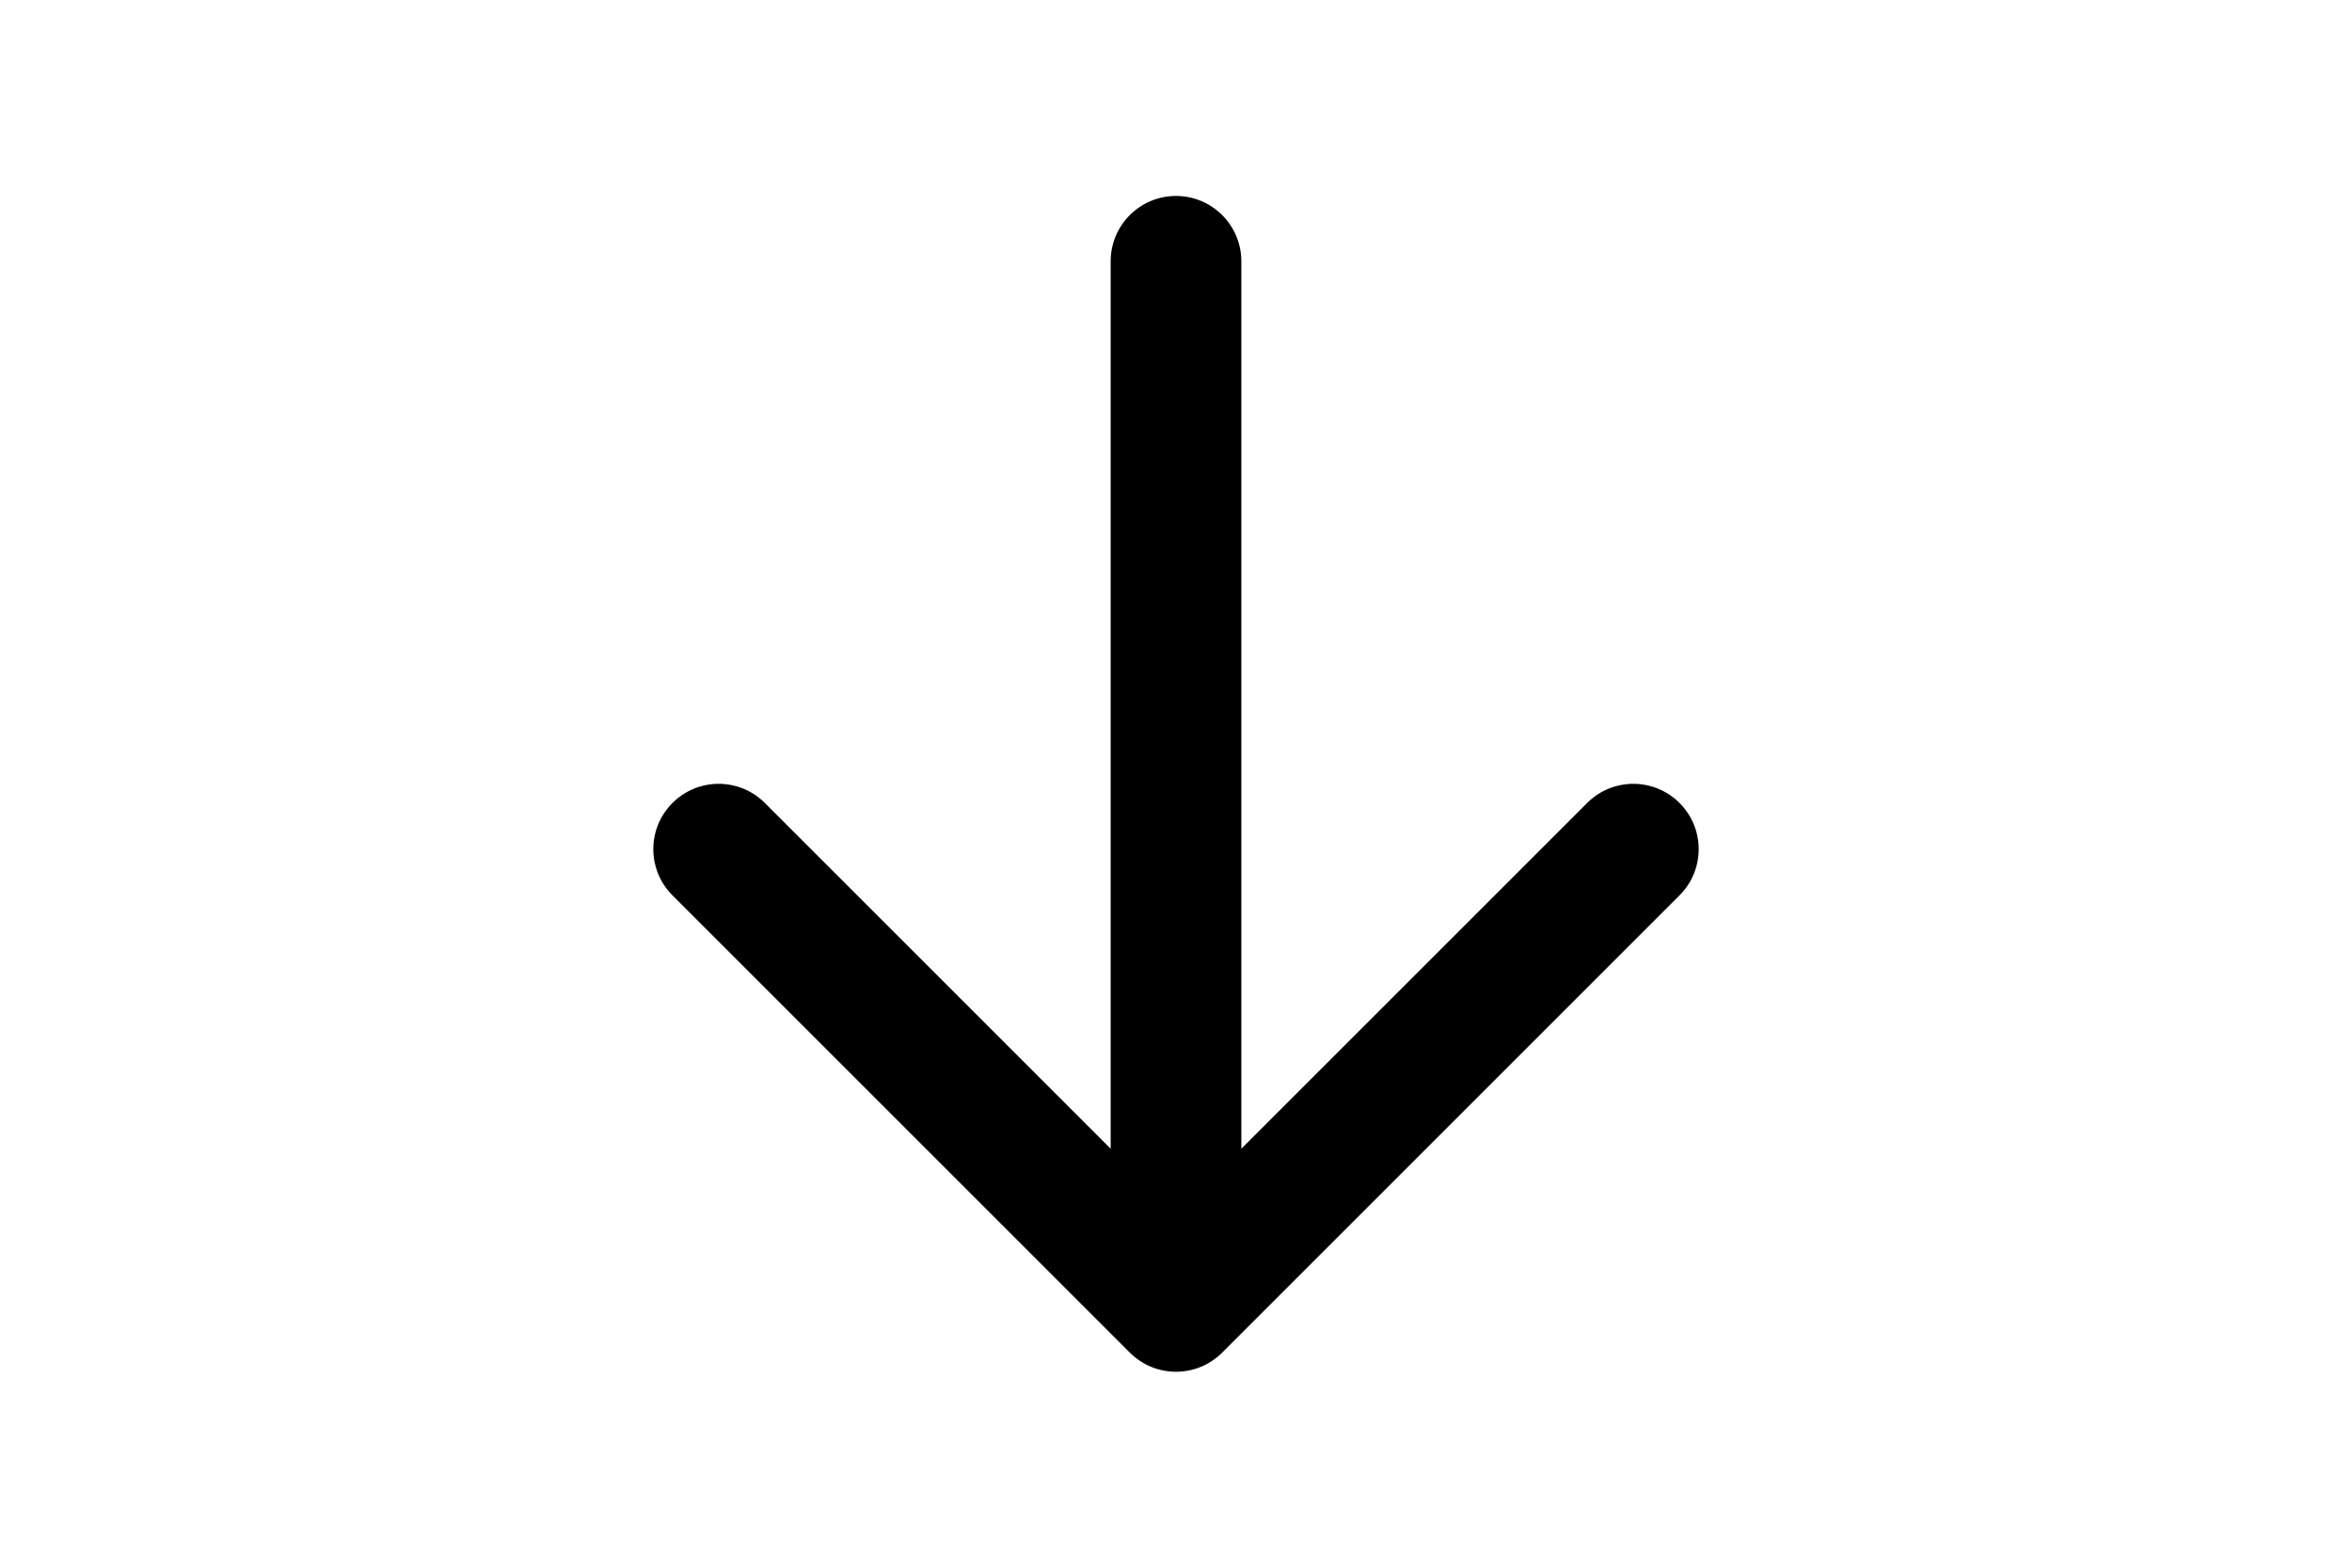
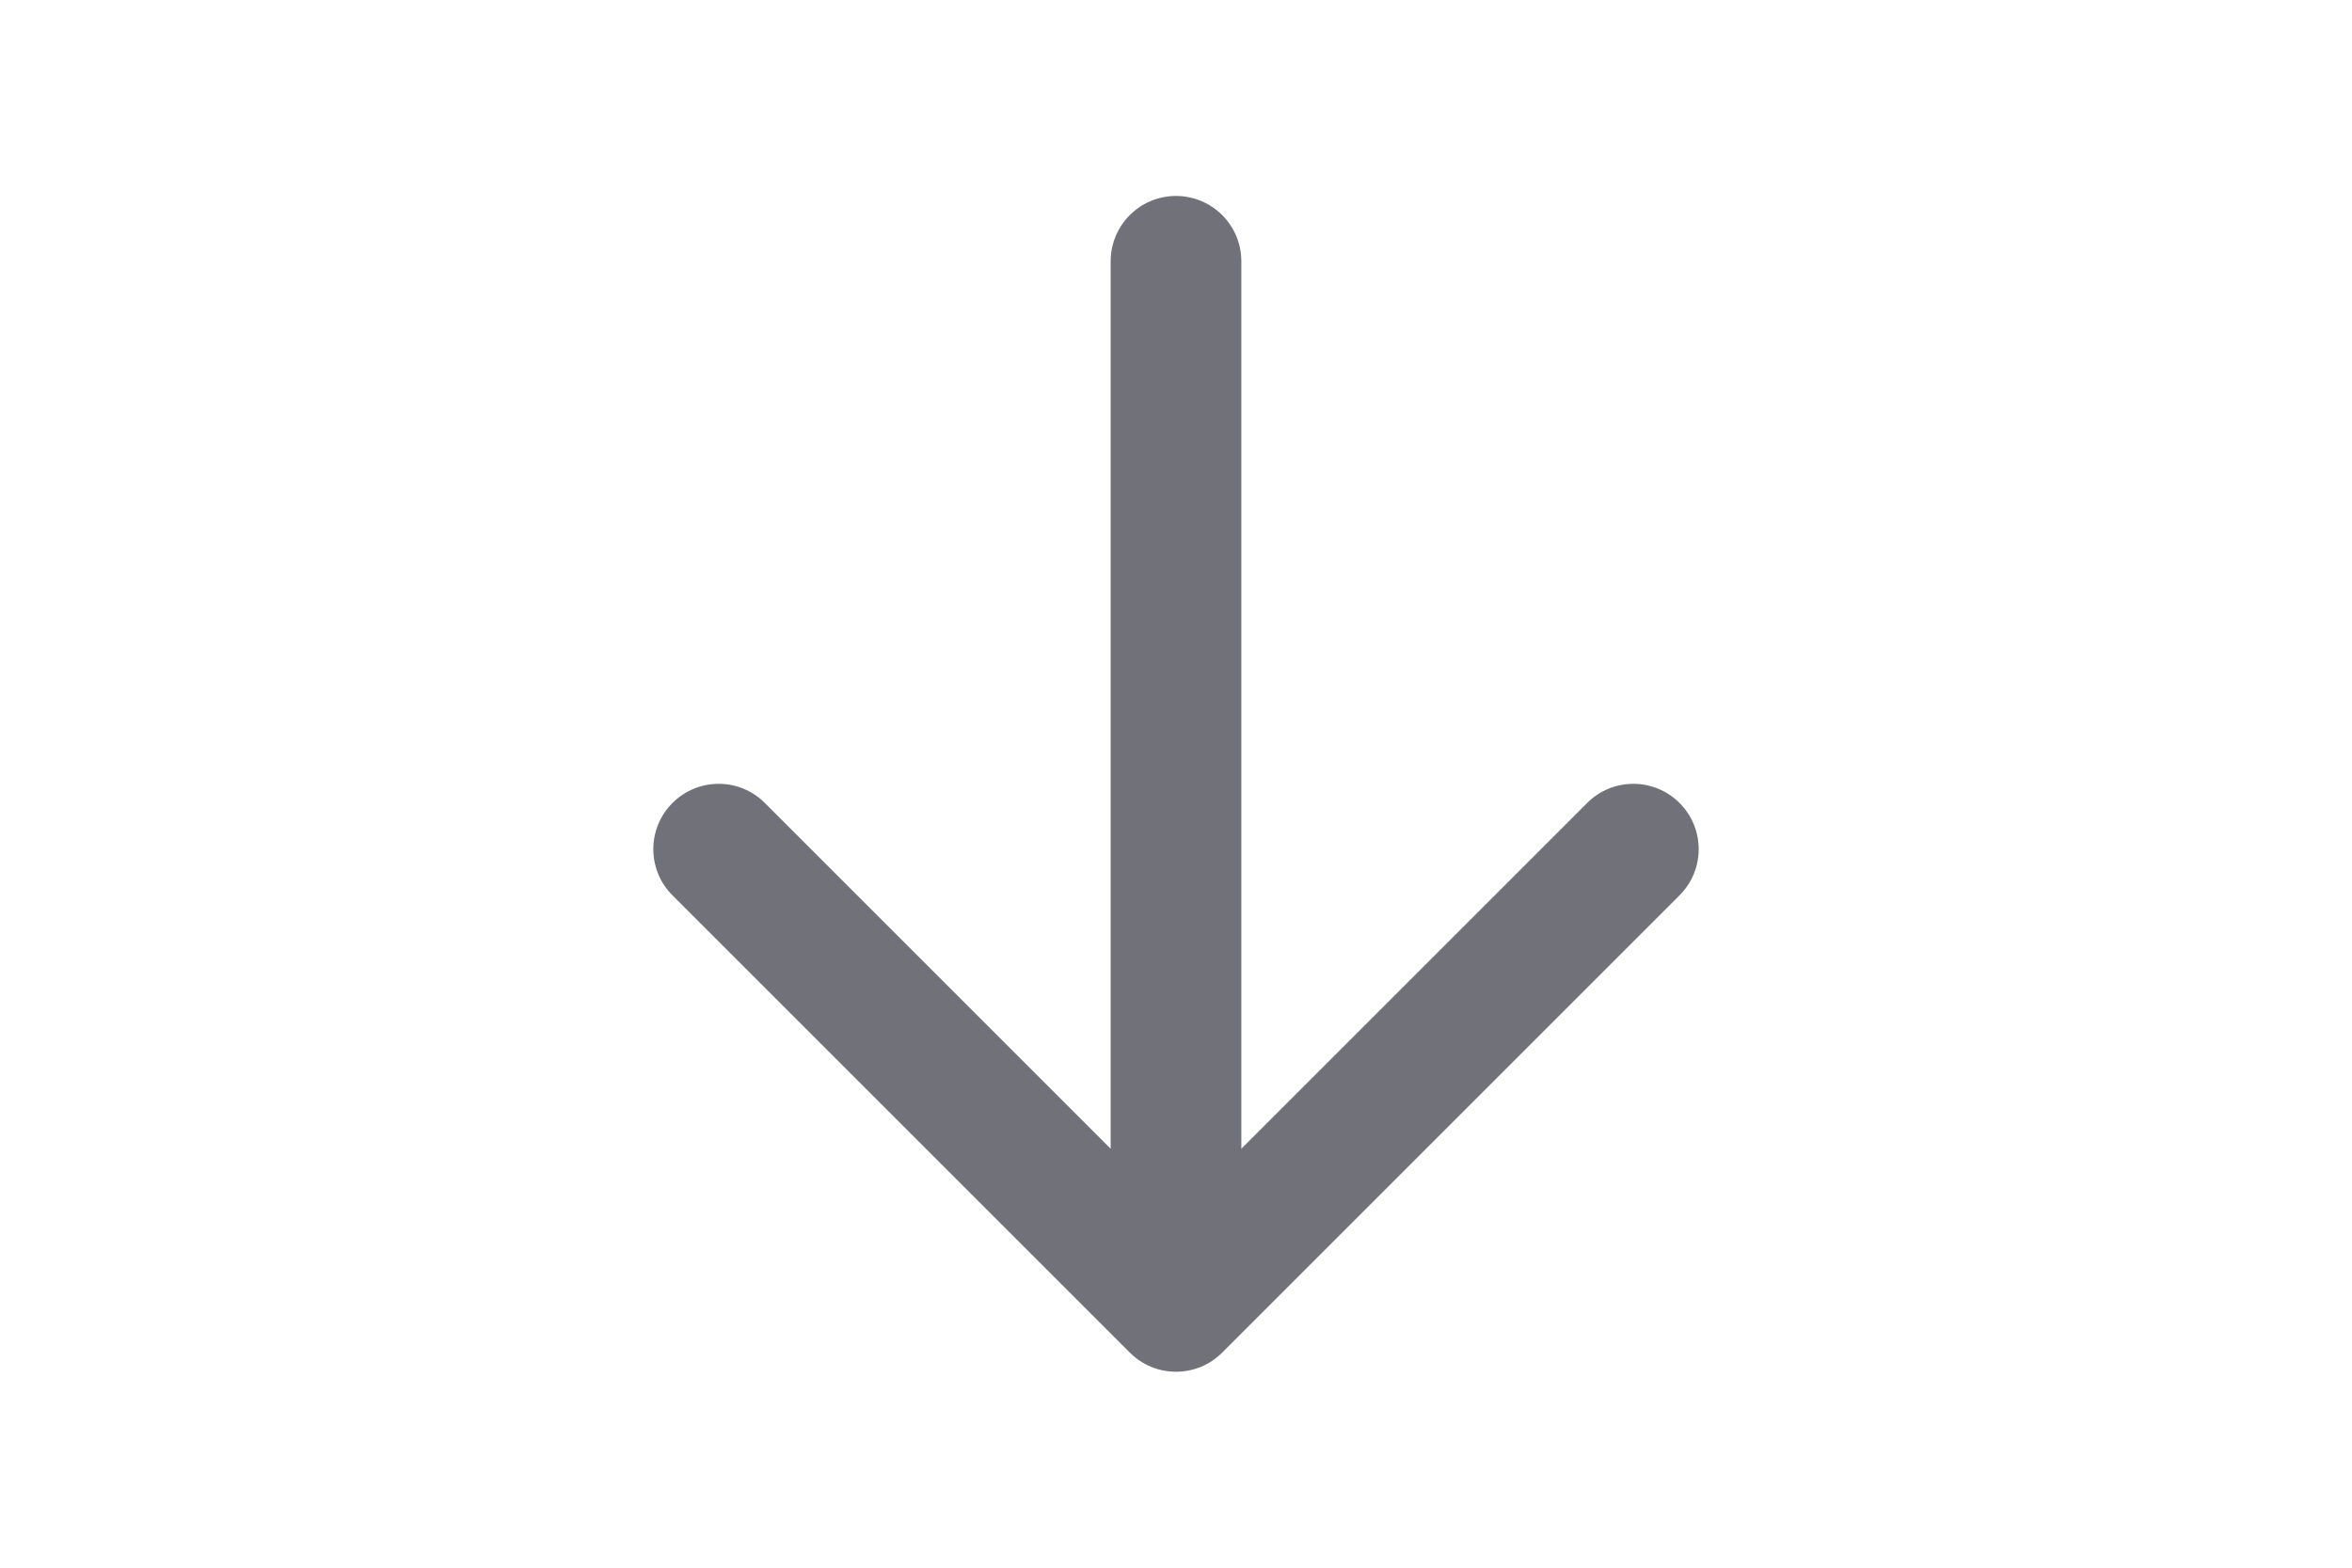
<svg xmlns="http://www.w3.org/2000/svg" width="30px" height="20px" viewBox="0 0 24 24" fill="none">
-   <path fill-rule="evenodd" clip-rule="evenodd" d="M12 3C12.552 3 13 3.448 13 4V17.586L18.293 12.293C18.683 11.902 19.317 11.902 19.707 12.293C20.098 12.683 20.098 13.317 19.707 13.707L12.707 20.707C12.317 21.098 11.683 21.098 11.293 20.707L4.293 13.707C3.902 13.317 3.902 12.683 4.293 12.293C4.683 11.902 5.317 11.902 5.707 12.293L11 17.586V4C11 3.448 11.448 3 12 3Z" fill="#000000" />
+   <path fill-rule="evenodd" clip-rule="evenodd" d="M12 3C12.552 3 13 3.448 13 4V17.586L18.293 12.293C18.683 11.902 19.317 11.902 19.707 12.293C20.098 12.683 20.098 13.317 19.707 13.707L12.707 20.707C12.317 21.098 11.683 21.098 11.293 20.707L4.293 13.707C3.902 13.317 3.902 12.683 4.293 12.293C4.683 11.902 5.317 11.902 5.707 12.293L11 17.586V4C11 3.448 11.448 3 12 3Z" fill="#71717a" />
</svg>
